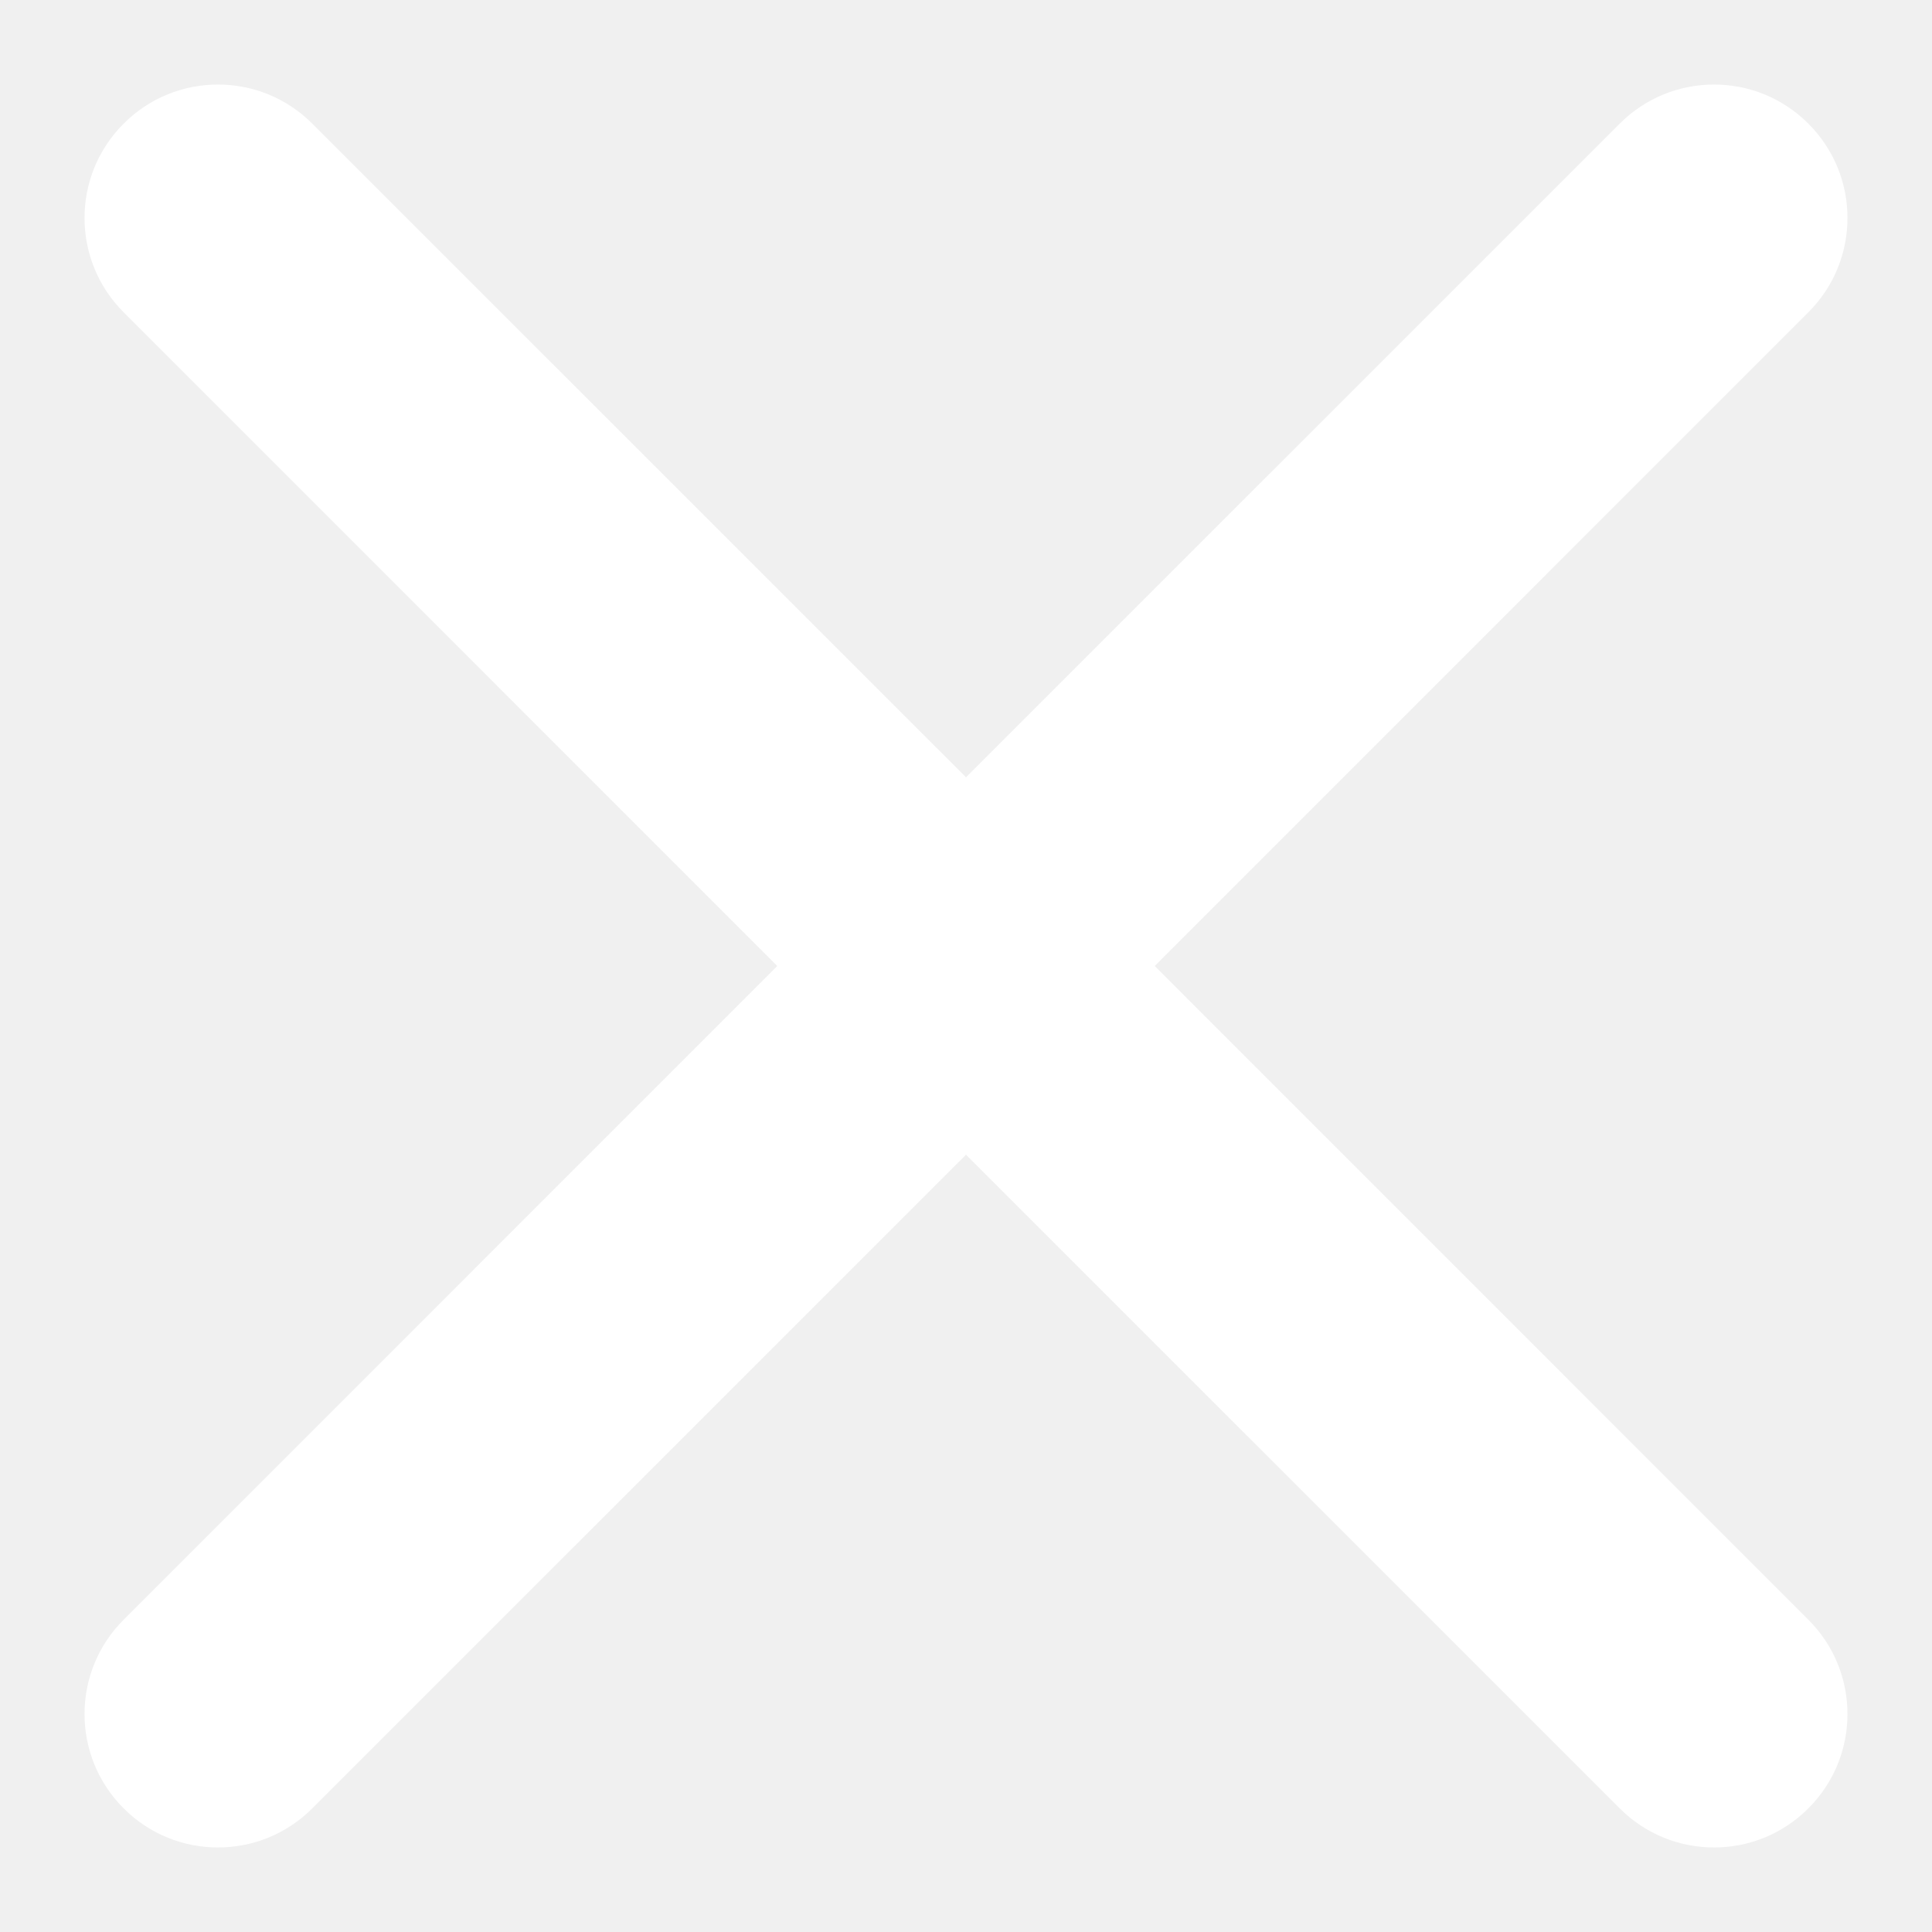
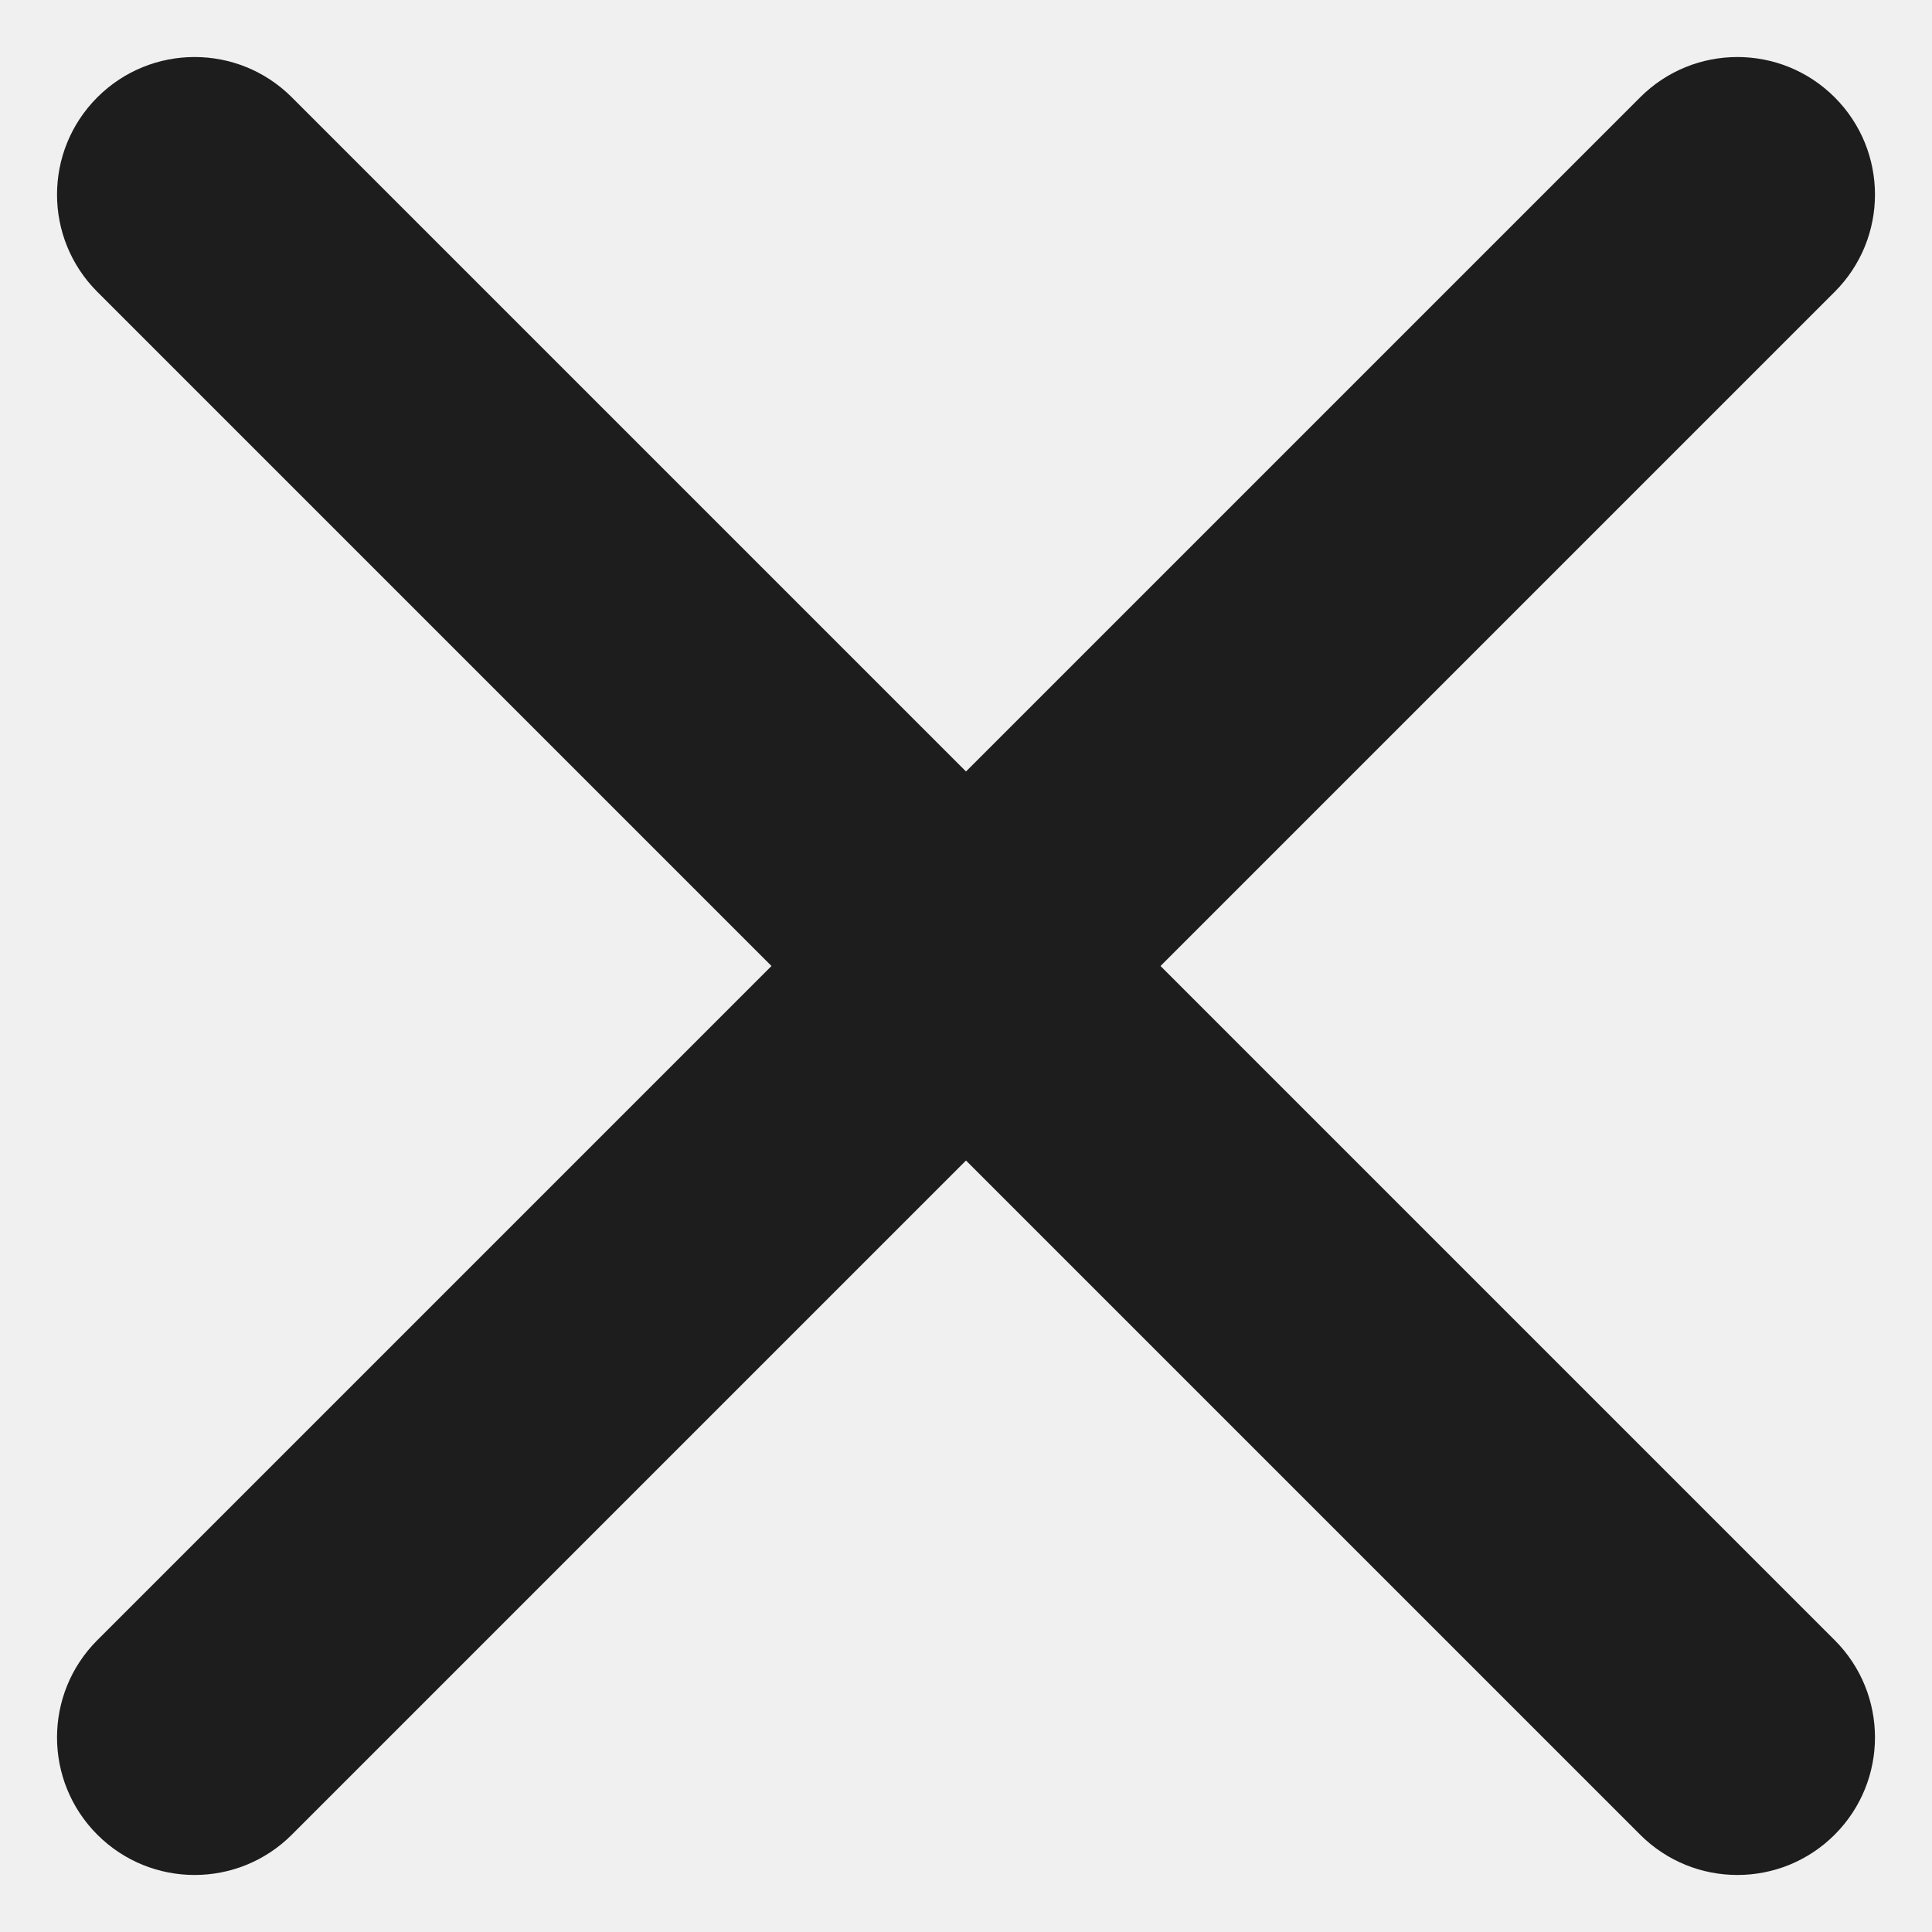
- <svg xmlns="http://www.w3.org/2000/svg" width="22" height="22" viewBox="0 0 22 22" fill="none">
-   <path d="M20.592 3.556C21.186 2.963 21.186 2.001 20.592 1.408C19.999 0.814 19.037 0.814 18.444 1.408L11 8.851L3.556 1.408C2.963 0.814 2.001 0.814 1.408 1.408C0.814 2.001 0.814 2.963 1.408 3.556L8.851 11L1.408 18.444C0.814 19.037 0.814 19.999 1.408 20.592C2.001 21.186 2.963 21.186 3.556 20.592L11 13.149L18.444 20.592C19.037 21.186 19.999 21.186 20.592 20.592C21.186 19.999 21.186 19.037 20.592 18.444L13.149 11L20.592 3.556Z" fill="white" />
+ <svg xmlns="http://www.w3.org/2000/svg" width="16" height="16" viewBox="0 0 16 16" fill="none">
+   <path d="M15.194 2.417C15.639 1.972 15.639 1.251 15.194 0.806C14.749 0.361 14.028 0.361 13.583 0.806L8 6.389L2.417 0.806C1.972 0.361 1.251 0.361 0.806 0.806C0.361 1.251 0.361 1.972 0.806 2.417L6.389 8L0.806 13.583C0.361 14.028 0.361 14.749 0.806 15.194C1.251 15.639 1.972 15.639 2.417 15.194L8 9.611L13.583 15.194C14.028 15.639 14.749 15.639 15.194 15.194C15.639 14.749 15.639 14.028 15.194 13.583L9.611 8L15.194 2.417Z" fill="#1D1D1D" />
</svg>
